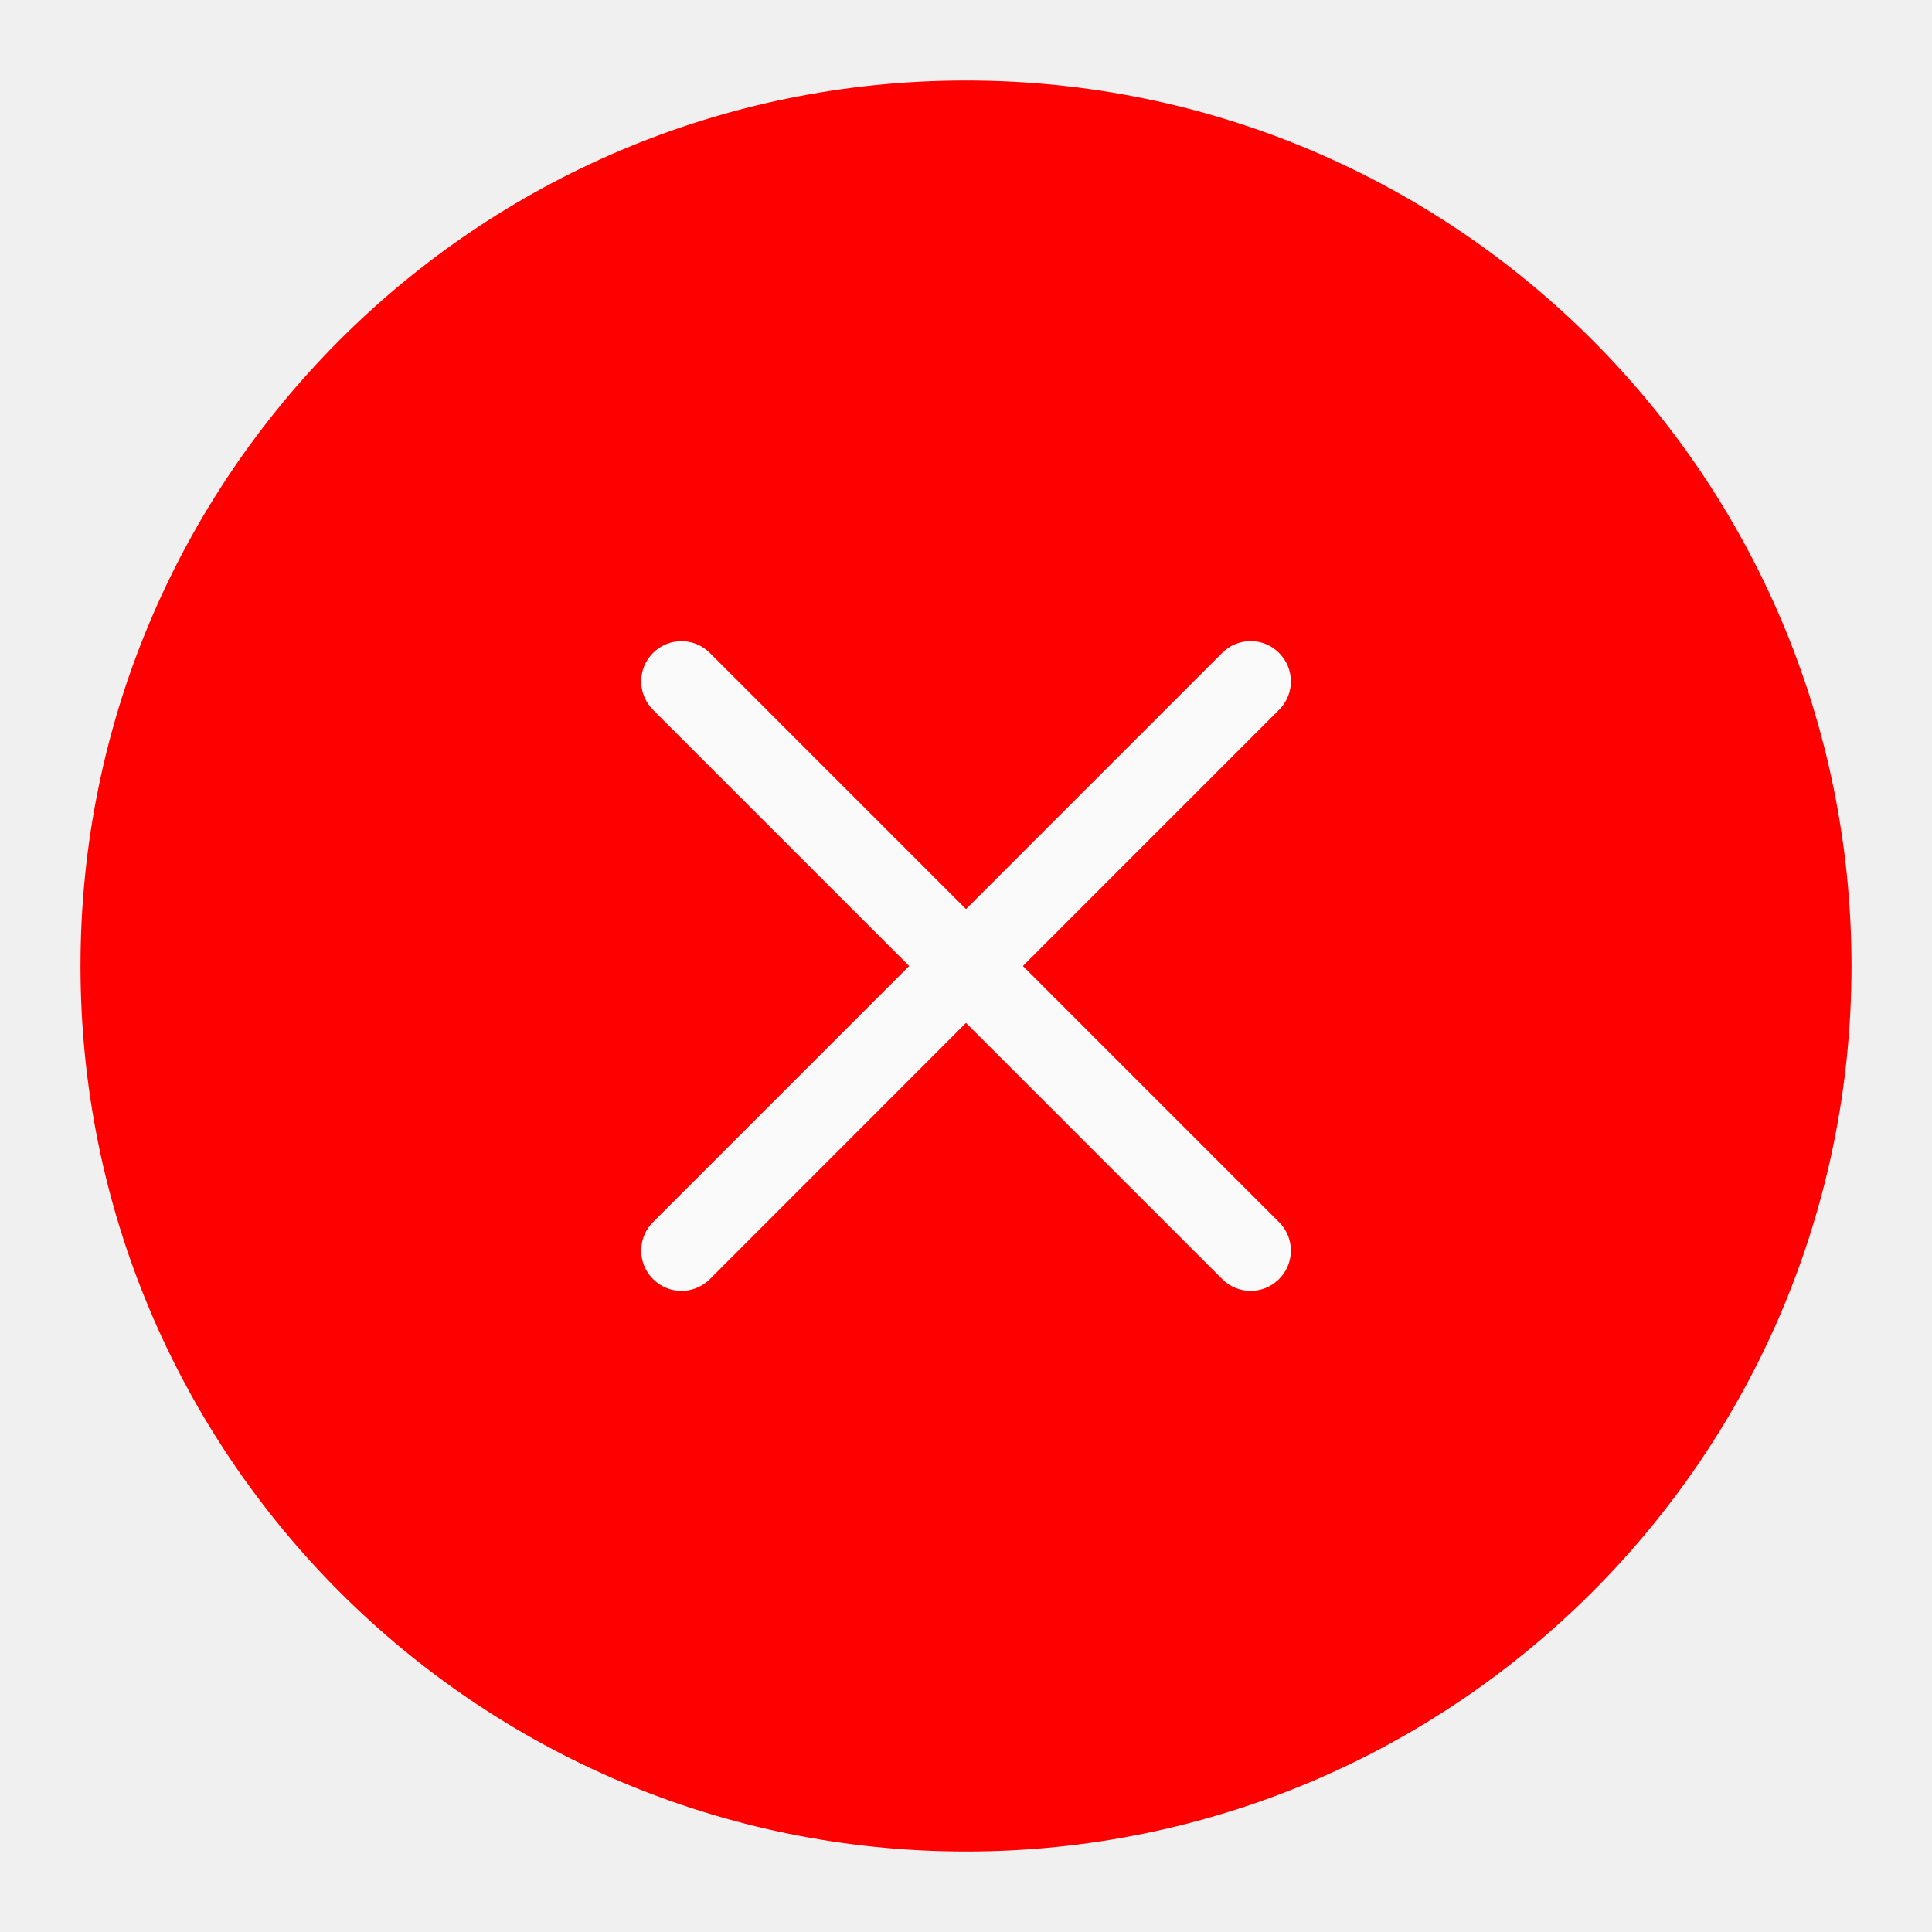
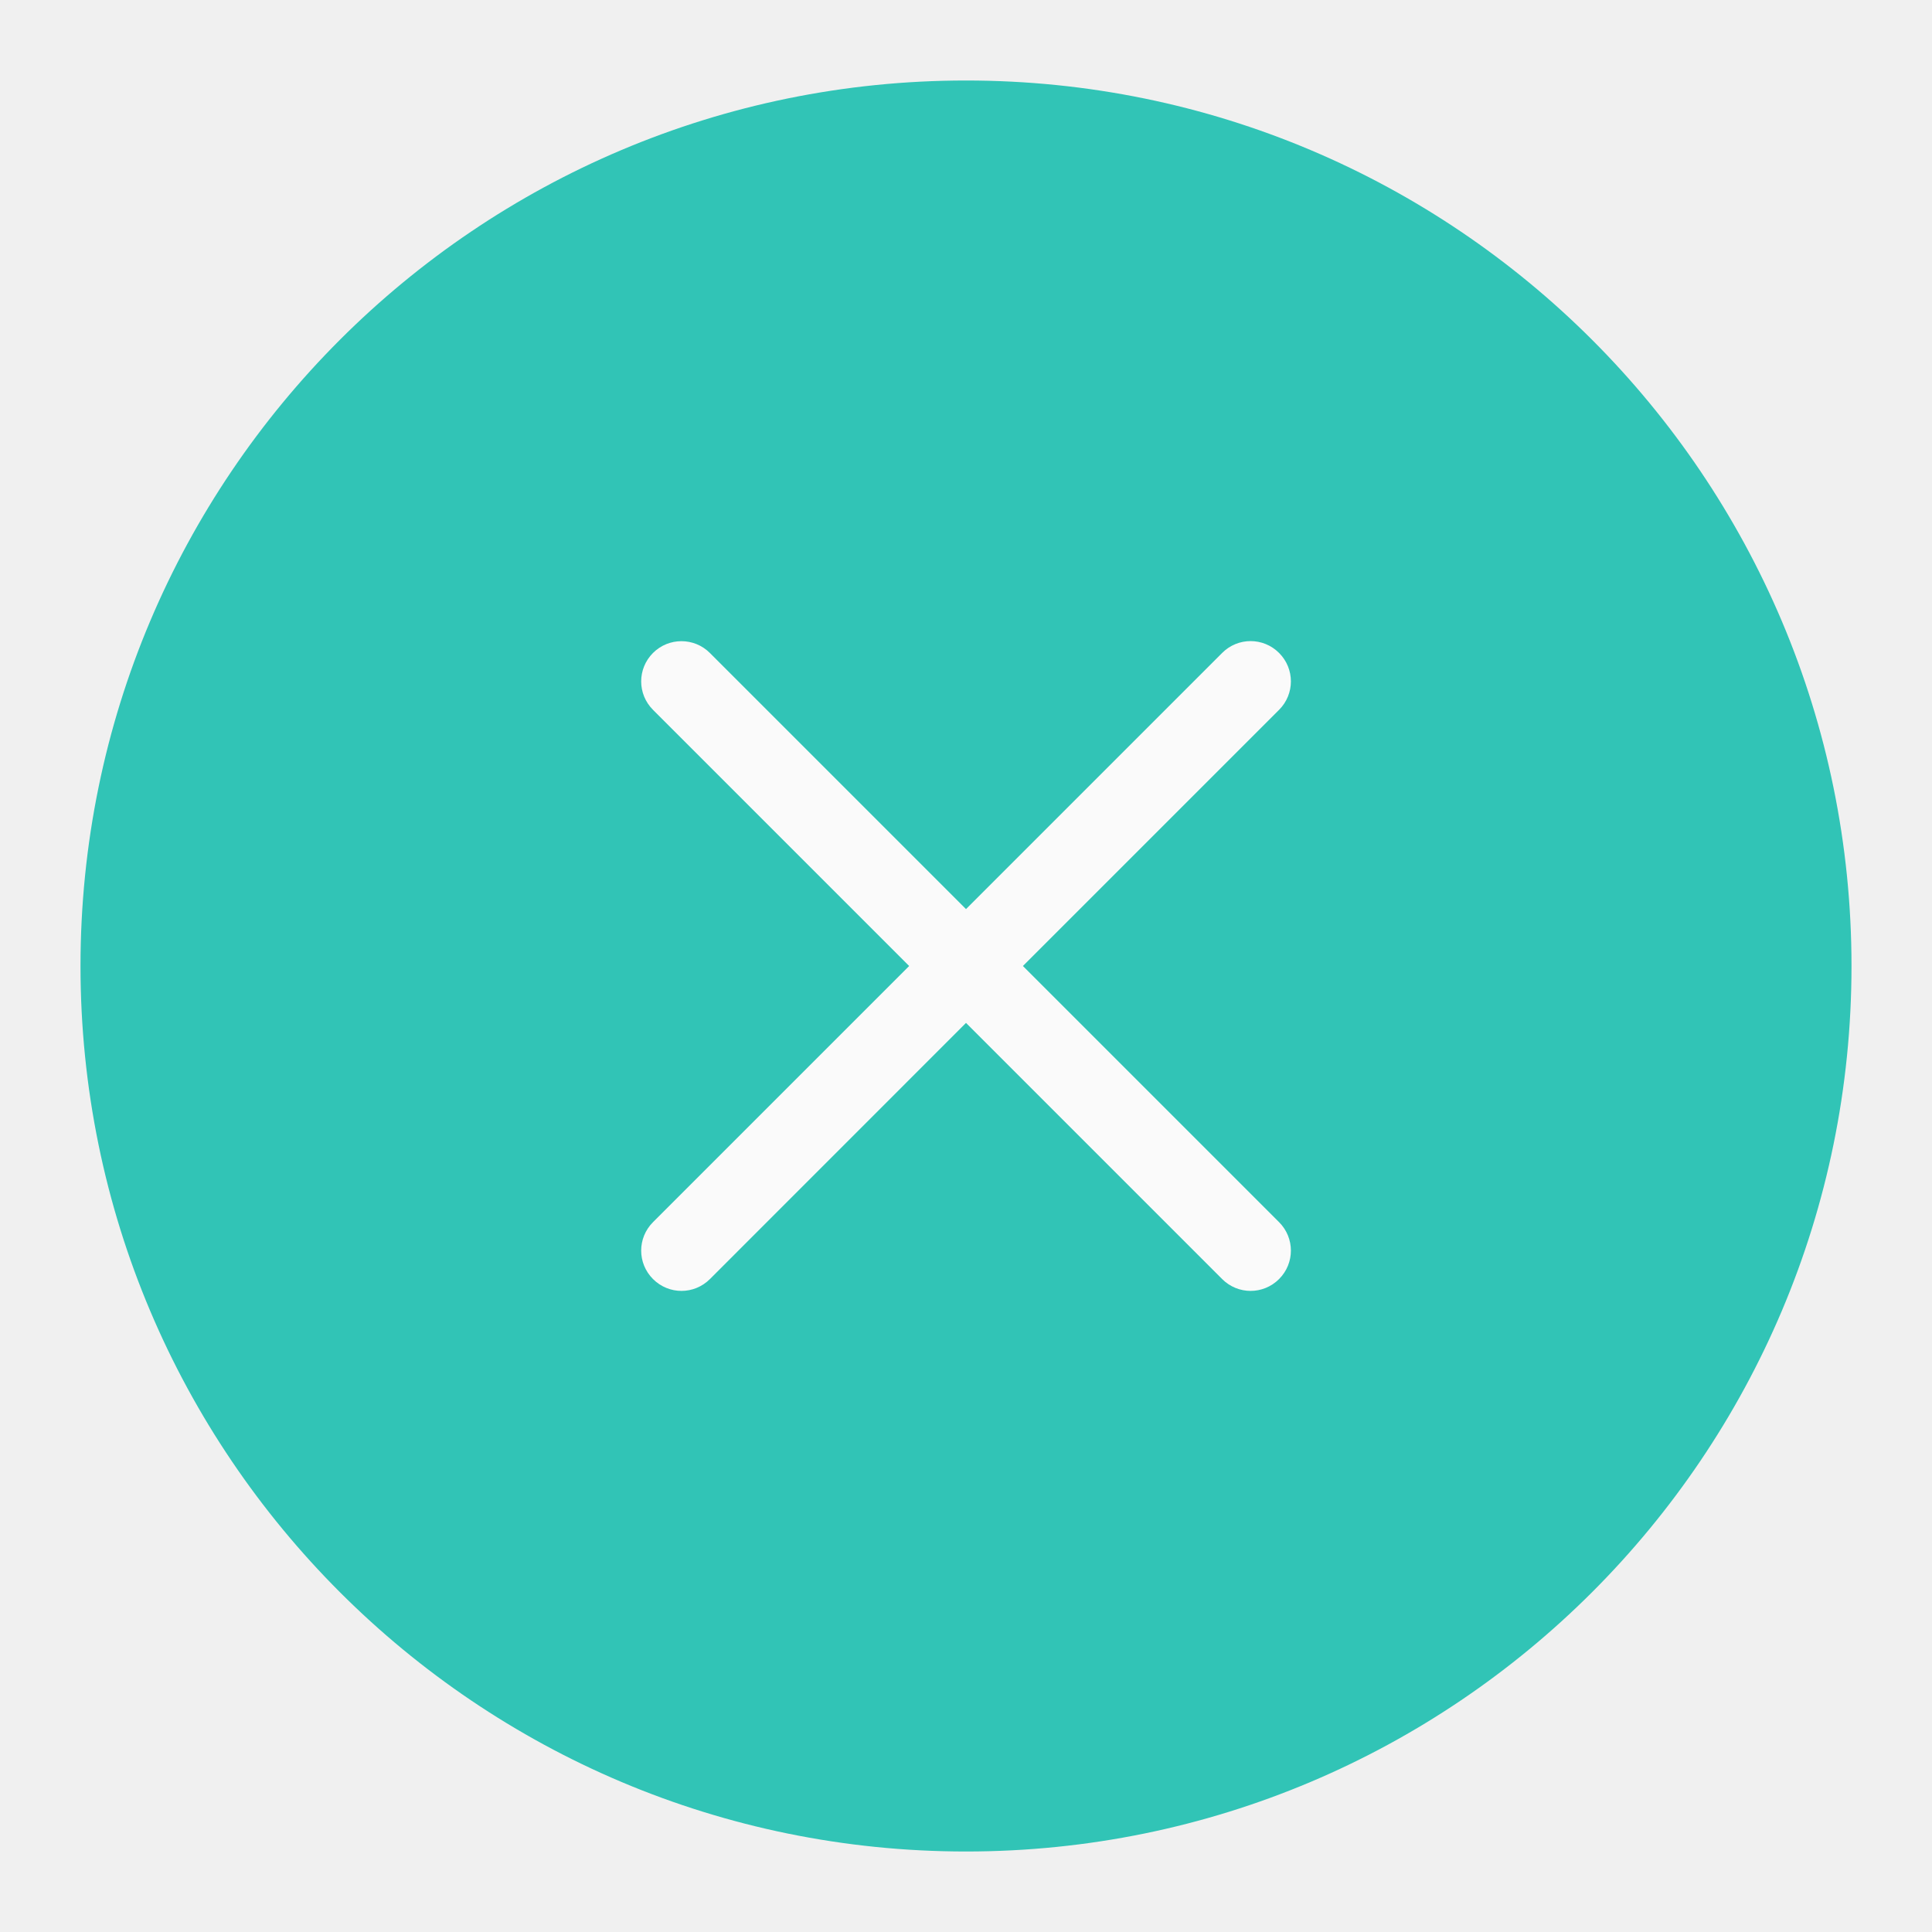
<svg xmlns="http://www.w3.org/2000/svg" xmlns:xlink="http://www.w3.org/1999/xlink" width="24" height="24" id="svg4428" version="1.1">
  <defs id="defs3">
    <style id="current-color-scheme" type="text/css">.ColorScheme-Text {
        color:#e0e0e0;
        stop-color:#e0e0e0;
      }
      .ColorScheme-Background {
        color:#2c2c2c;
        stop-color:#2c2c2c;
      }
      .ColorScheme-HeaderBackground {
        color:#242424;
        stop-color:#242424;
      }
      .ColorScheme-Highlight {
        color:#e0e0e0;
        stop-color:#e0e0e0;
      }</style>
  </defs>
  <g id="layer1" transform="translate(0,-1098.52)">
    <use x="0" y="0" xlink:href="#inactive-center" id="deactivated-center" transform="translate(33,-0.96494)" width="100%" height="100%" />
    <use height="100%" width="100%" transform="translate(63,-0.96494)" id="deactivated-inactive-center" xlink:href="#inactive-center" y="0" x="0" />
    <g id="active-center" transform="translate(-61,507.1576)">
      <g id="headerbar-bg" />
      <circle style="opacity:1;fill:#ffffff;fill-opacity:1;stroke-width:11;stroke-linecap:round;stroke-linejoin:round;paint-order:stroke fill markers" id="path2409" cx="37" cy="602.362" r="11" />
      <path d="m 33.465,598.327 c -0.128,0 -0.256,0.049 -0.353,0.146 -0.196,0.196 -0.196,0.511 0,0.707 l 3.182,3.182 -3.182,3.182 c -0.196,0.196 -0.196,0.511 0,0.707 0.196,0.196 0.511,0.196 0.707,0 l 3.182,-3.182 3.182,3.182 c 0.196,0.196 0.511,0.196 0.707,0 0.196,-0.196 0.196,-0.511 0,-0.707 l -3.182,-3.182 3.182,-3.182 c 0.196,-0.196 0.196,-0.511 0,-0.707 -0.196,-0.196 -0.511,-0.196 -0.707,0 l -3.182,3.182 -3.182,-3.182 c -0.098,-0.098 -0.226,-0.146 -0.353,-0.146 z" style="opacity:0.65;fill:#000000;paint-order:stroke fill markers" id="path1594" />
    </g>
-     <g id="hover-center">
-       <circle style="fill:#ff0000;fill-opacity:1;stroke-width:11;stroke-linecap:round;stroke-linejoin:round;paint-order:stroke fill markers" id="circle1156" cx="12" cy="1110.52" r="11" />
-       <path d="m 8.465,1106.485 c -0.128,0 -0.256,0.049 -0.353,0.146 -0.196,0.196 -0.196,0.511 0,0.707 l 3.182,3.182 -3.182,3.182 c -0.196,0.196 -0.196,0.511 0,0.707 0.196,0.196 0.511,0.196 0.707,0 L 12,1111.227 l 3.182,3.182 c 0.196,0.196 0.511,0.196 0.707,0 0.196,-0.196 0.196,-0.511 0,-0.707 l -3.182,-3.182 3.182,-3.182 c 0.196,-0.196 0.196,-0.511 0,-0.707 -0.196,-0.196 -0.511,-0.196 -0.707,0 L 12,1109.813 8.818,1106.631 c -0.098,-0.098 -0.226,-0.146 -0.353,-0.146 z" id="path2869-3" style="fill:#fafafa;paint-order:stroke fill markers" />
-     </g>
    <use x="0" y="0" xlink:href="#headerbar-bg" id="use1845" transform="translate(17,508.1576)" width="100%" height="100%" />
-     <g id="pressed-center">
-       <circle style="fill:#ff0000;fill-opacity:1;stroke-width:11;stroke-linecap:round;stroke-linejoin:round;paint-order:stroke fill markers" id="circle1160" cx="54" cy="1110.52" r="11" />
-       <circle style="opacity:0.15;fill:#000000;fill-opacity:1;stroke-width:11;stroke-linecap:round;stroke-linejoin:round;paint-order:stroke fill markers" id="circle1164" cx="54" cy="1110.52" r="11" />
-       <path d="m 50.465,1106.485 c -0.128,0 -0.256,0.049 -0.353,0.146 -0.196,0.196 -0.196,0.511 0,0.707 l 3.182,3.182 -3.182,3.182 c -0.196,0.196 -0.196,0.511 0,0.707 0.196,0.196 0.511,0.196 0.707,0 l 3.182,-3.182 3.182,3.182 c 0.196,0.196 0.511,0.196 0.707,0 0.196,-0.196 0.196,-0.511 0,-0.707 l -3.182,-3.182 3.182,-3.182 c 0.196,-0.196 0.196,-0.511 0,-0.707 -0.196,-0.196 -0.511,-0.196 -0.707,0 l -3.182,3.182 -3.182,-3.182 c -0.098,-0.098 -0.226,-0.146 -0.353,-0.146 z" style="fill:#fafafa;paint-order:stroke fill markers" id="path1162" />
-     </g>
    <g id="inactive-center" transform="translate(56,508.1576)" style="opacity:0.5">
      <g id="g6456" />
      <circle style="opacity:1;fill:#ffffff;fill-opacity:1;stroke-width:11;stroke-linecap:round;stroke-linejoin:round;paint-order:stroke fill markers" id="circle6458" cx="37" cy="602.362" r="11" />
      <path d="m 33.465,598.327 c -0.128,0 -0.256,0.049 -0.353,0.146 -0.196,0.196 -0.196,0.511 0,0.707 l 3.182,3.182 -3.182,3.182 c -0.196,0.196 -0.196,0.511 0,0.707 0.196,0.196 0.511,0.196 0.707,0 l 3.182,-3.182 3.182,3.182 c 0.196,0.196 0.511,0.196 0.707,0 0.196,-0.196 0.196,-0.511 0,-0.707 l -3.182,-3.182 3.182,-3.182 c 0.196,-0.196 0.196,-0.511 0,-0.707 -0.196,-0.196 -0.511,-0.196 -0.707,0 l -3.182,3.182 -3.182,-3.182 c -0.098,-0.098 -0.226,-0.146 -0.353,-0.146 z" style="opacity:0.65;fill:#000000;paint-order:stroke fill markers" id="path6460" />
    </g>
    <g id="hover-inactive-center" transform="translate(-61,542.1576)">
      <g id="g6466" />
      <circle style="opacity:1;fill:#ffffff;fill-opacity:1;stroke-width:11;stroke-linecap:round;stroke-linejoin:round;paint-order:stroke fill markers" id="circle6468" cx="37" cy="602.362" r="11" />
      <path d="m 33.465,598.327 c -0.128,0 -0.256,0.049 -0.353,0.146 -0.196,0.196 -0.196,0.511 0,0.707 l 3.182,3.182 -3.182,3.182 c -0.196,0.196 -0.196,0.511 0,0.707 0.196,0.196 0.511,0.196 0.707,0 l 3.182,-3.182 3.182,3.182 c 0.196,0.196 0.511,0.196 0.707,0 0.196,-0.196 0.196,-0.511 0,-0.707 l -3.182,-3.182 3.182,-3.182 c 0.196,-0.196 0.196,-0.511 0,-0.707 -0.196,-0.196 -0.511,-0.196 -0.707,0 l -3.182,3.182 -3.182,-3.182 c -0.098,-0.098 -0.226,-0.146 -0.353,-0.146 z" style="opacity:1;fill:#000000;paint-order:stroke fill markers" id="path6470" />
    </g>
+     <g id="hover-center">
+       <circle style="fill:#31c4b6;fill-opacity:1;stroke-width:11;stroke-linecap:round;stroke-linejoin:round;paint-order:stroke fill markers" id="circle1156" cx="12" cy="1110.52" r="11" />
+       <path d="m 8.465,1106.485 c -0.128,0 -0.256,0.049 -0.353,0.146 -0.196,0.196 -0.196,0.511 0,0.707 l 3.182,3.182 -3.182,3.182 c -0.196,0.196 -0.196,0.511 0,0.707 0.196,0.196 0.511,0.196 0.707,0 L 12,1111.227 l 3.182,3.182 c 0.196,0.196 0.511,0.196 0.707,0 0.196,-0.196 0.196,-0.511 0,-0.707 l -3.182,-3.182 3.182,-3.182 c 0.196,-0.196 0.196,-0.511 0,-0.707 -0.196,-0.196 -0.511,-0.196 -0.707,0 L 12,1109.813 8.818,1106.631 c -0.098,-0.098 -0.226,-0.146 -0.353,-0.146 z" id="path2869-3" style="fill:#fafafa;paint-order:stroke fill markers" />
+     </g>
+     <g id="pressed-center">
+       <circle style="fill:#31c4b6;fill-opacity:1;stroke-width:11;stroke-linecap:round;stroke-linejoin:round;paint-order:stroke fill markers" id="circle1160" cx="54" cy="1110.52" r="11" />
+       <circle style="opacity:0.15;fill:#000000;fill-opacity:1;stroke-width:11;stroke-linecap:round;stroke-linejoin:round;paint-order:stroke fill markers" id="circle1164" cx="54" cy="1110.52" r="11" />
+       <path d="m 50.465,1106.485 c -0.128,0 -0.256,0.049 -0.353,0.146 -0.196,0.196 -0.196,0.511 0,0.707 l 3.182,3.182 -3.182,3.182 c -0.196,0.196 -0.196,0.511 0,0.707 0.196,0.196 0.511,0.196 0.707,0 l 3.182,-3.182 3.182,3.182 c 0.196,0.196 0.511,0.196 0.707,0 0.196,-0.196 0.196,-0.511 0,-0.707 l -3.182,-3.182 3.182,-3.182 c 0.196,-0.196 0.196,-0.511 0,-0.707 -0.196,-0.196 -0.511,-0.196 -0.707,0 l -3.182,3.182 -3.182,-3.182 c -0.098,-0.098 -0.226,-0.146 -0.353,-0.146 z" style="fill:#fafafa;paint-order:stroke fill markers" id="path1162" />
+     </g>
  </g>
</svg>
